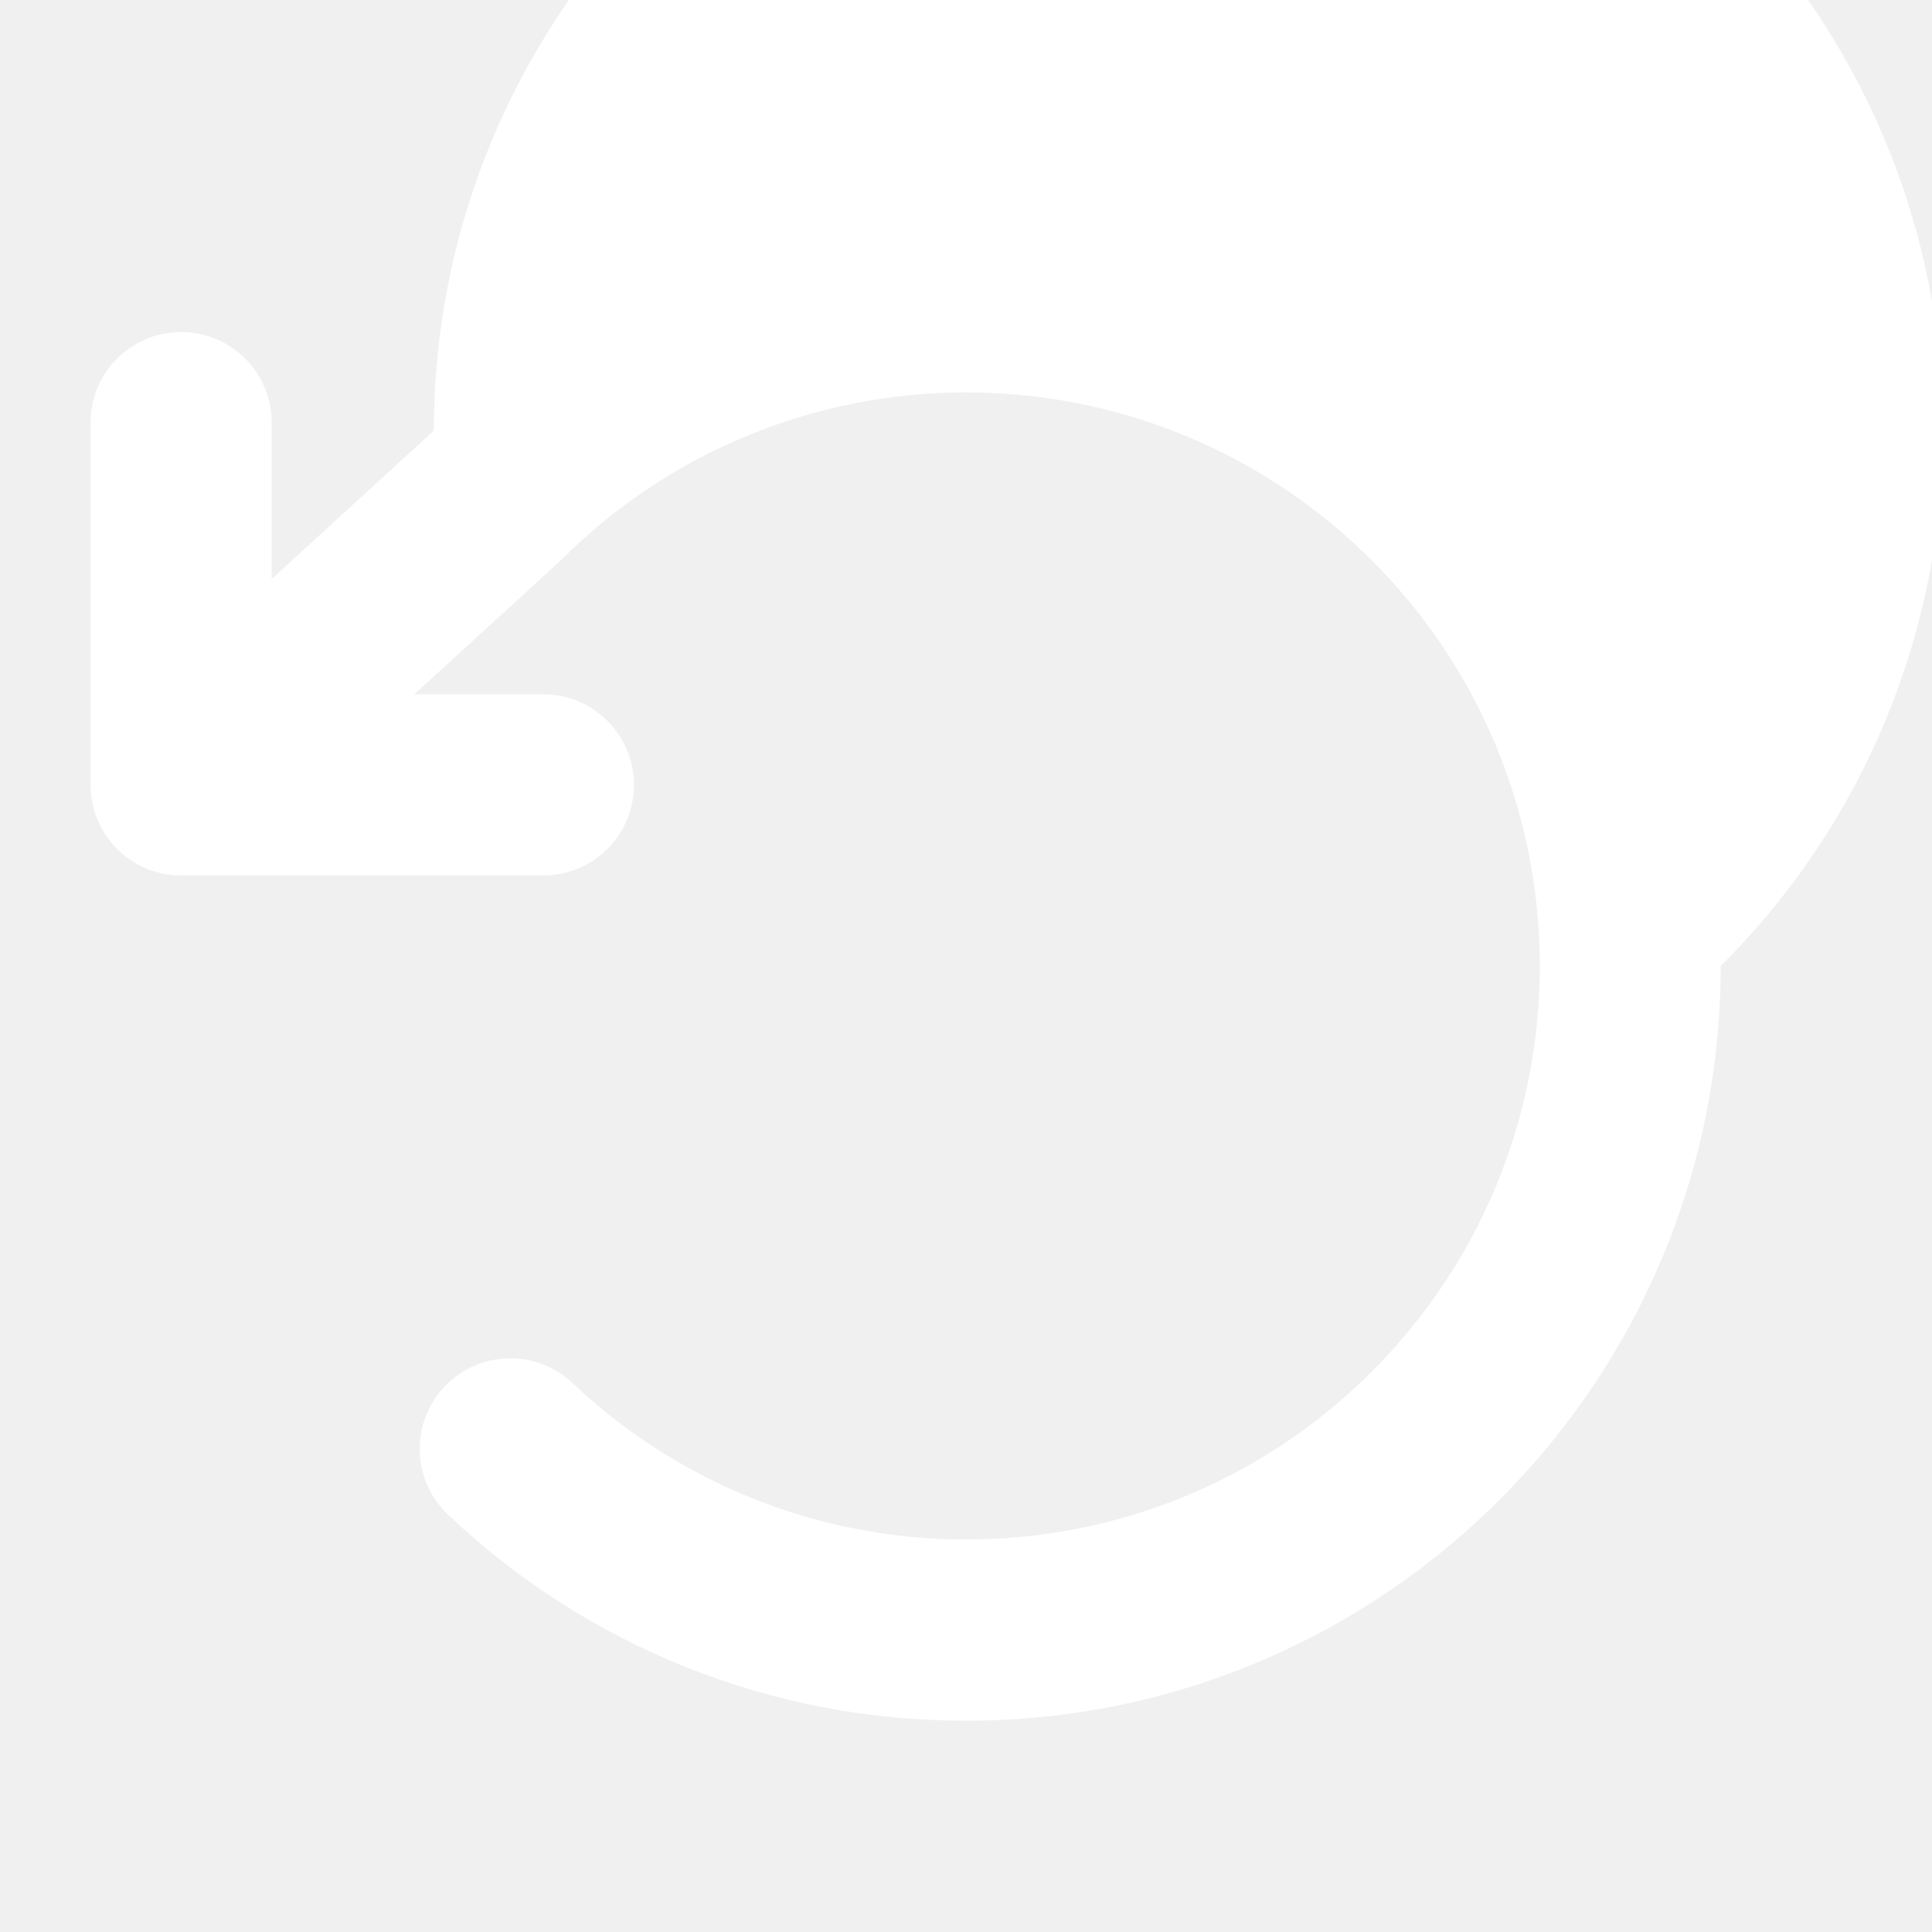
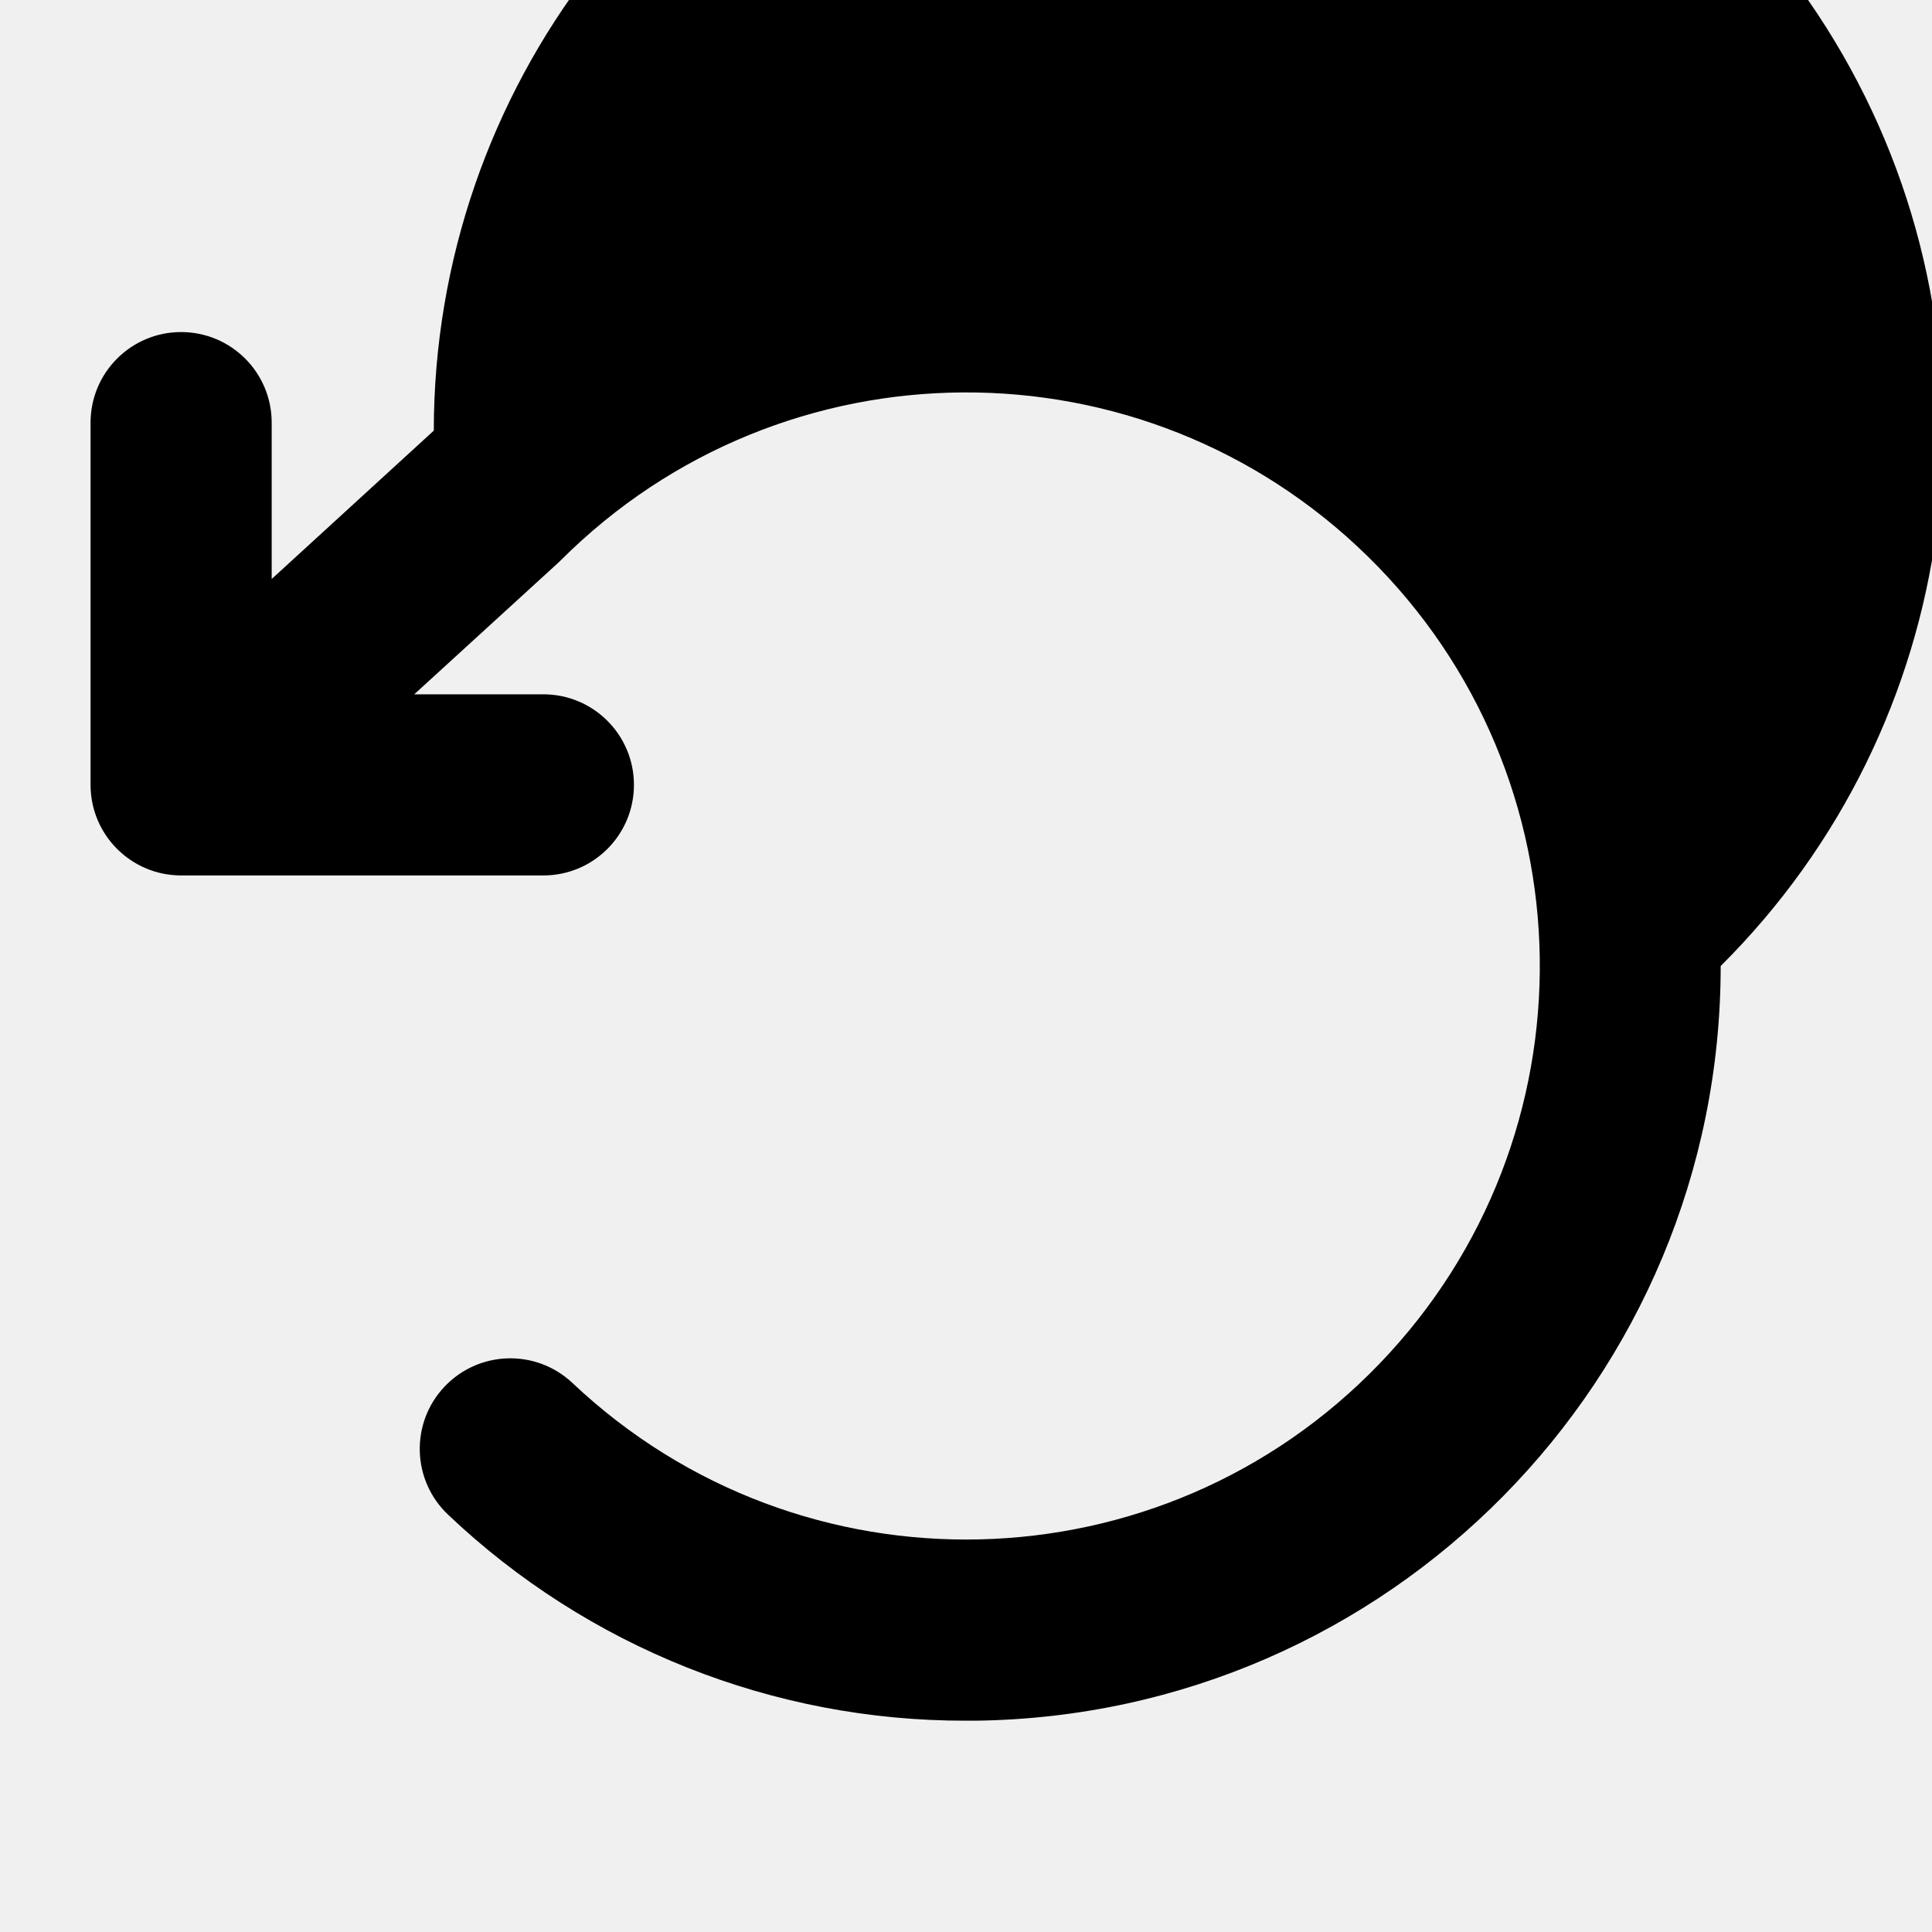
- <svg xmlns="http://www.w3.org/2000/svg" width="128" height="128" fill="#ffffff" viewBox="0 0 256 256">
+ <svg xmlns="http://www.w3.org/2000/svg" width="128" height="128" fill="#000000" viewBox="0 0 256 256">
  <path d="M228,128a100,100,0,0,1-98.66,100H128a99.39,99.39,0,0,1-68.62-27.29,12,12,0,0,1,16.48-17.45,76,76,0,1,0-1.57-109c-.13.13-.25.25-.39.37L54.89,92H72a12,12,0,0,1,0,24H24a12,12,0,0,1-12-12V56a12,12,0,0,1,24,0V76.72L57.48,57.06A100,100,0,1,1,228,128Z" />
</svg>
